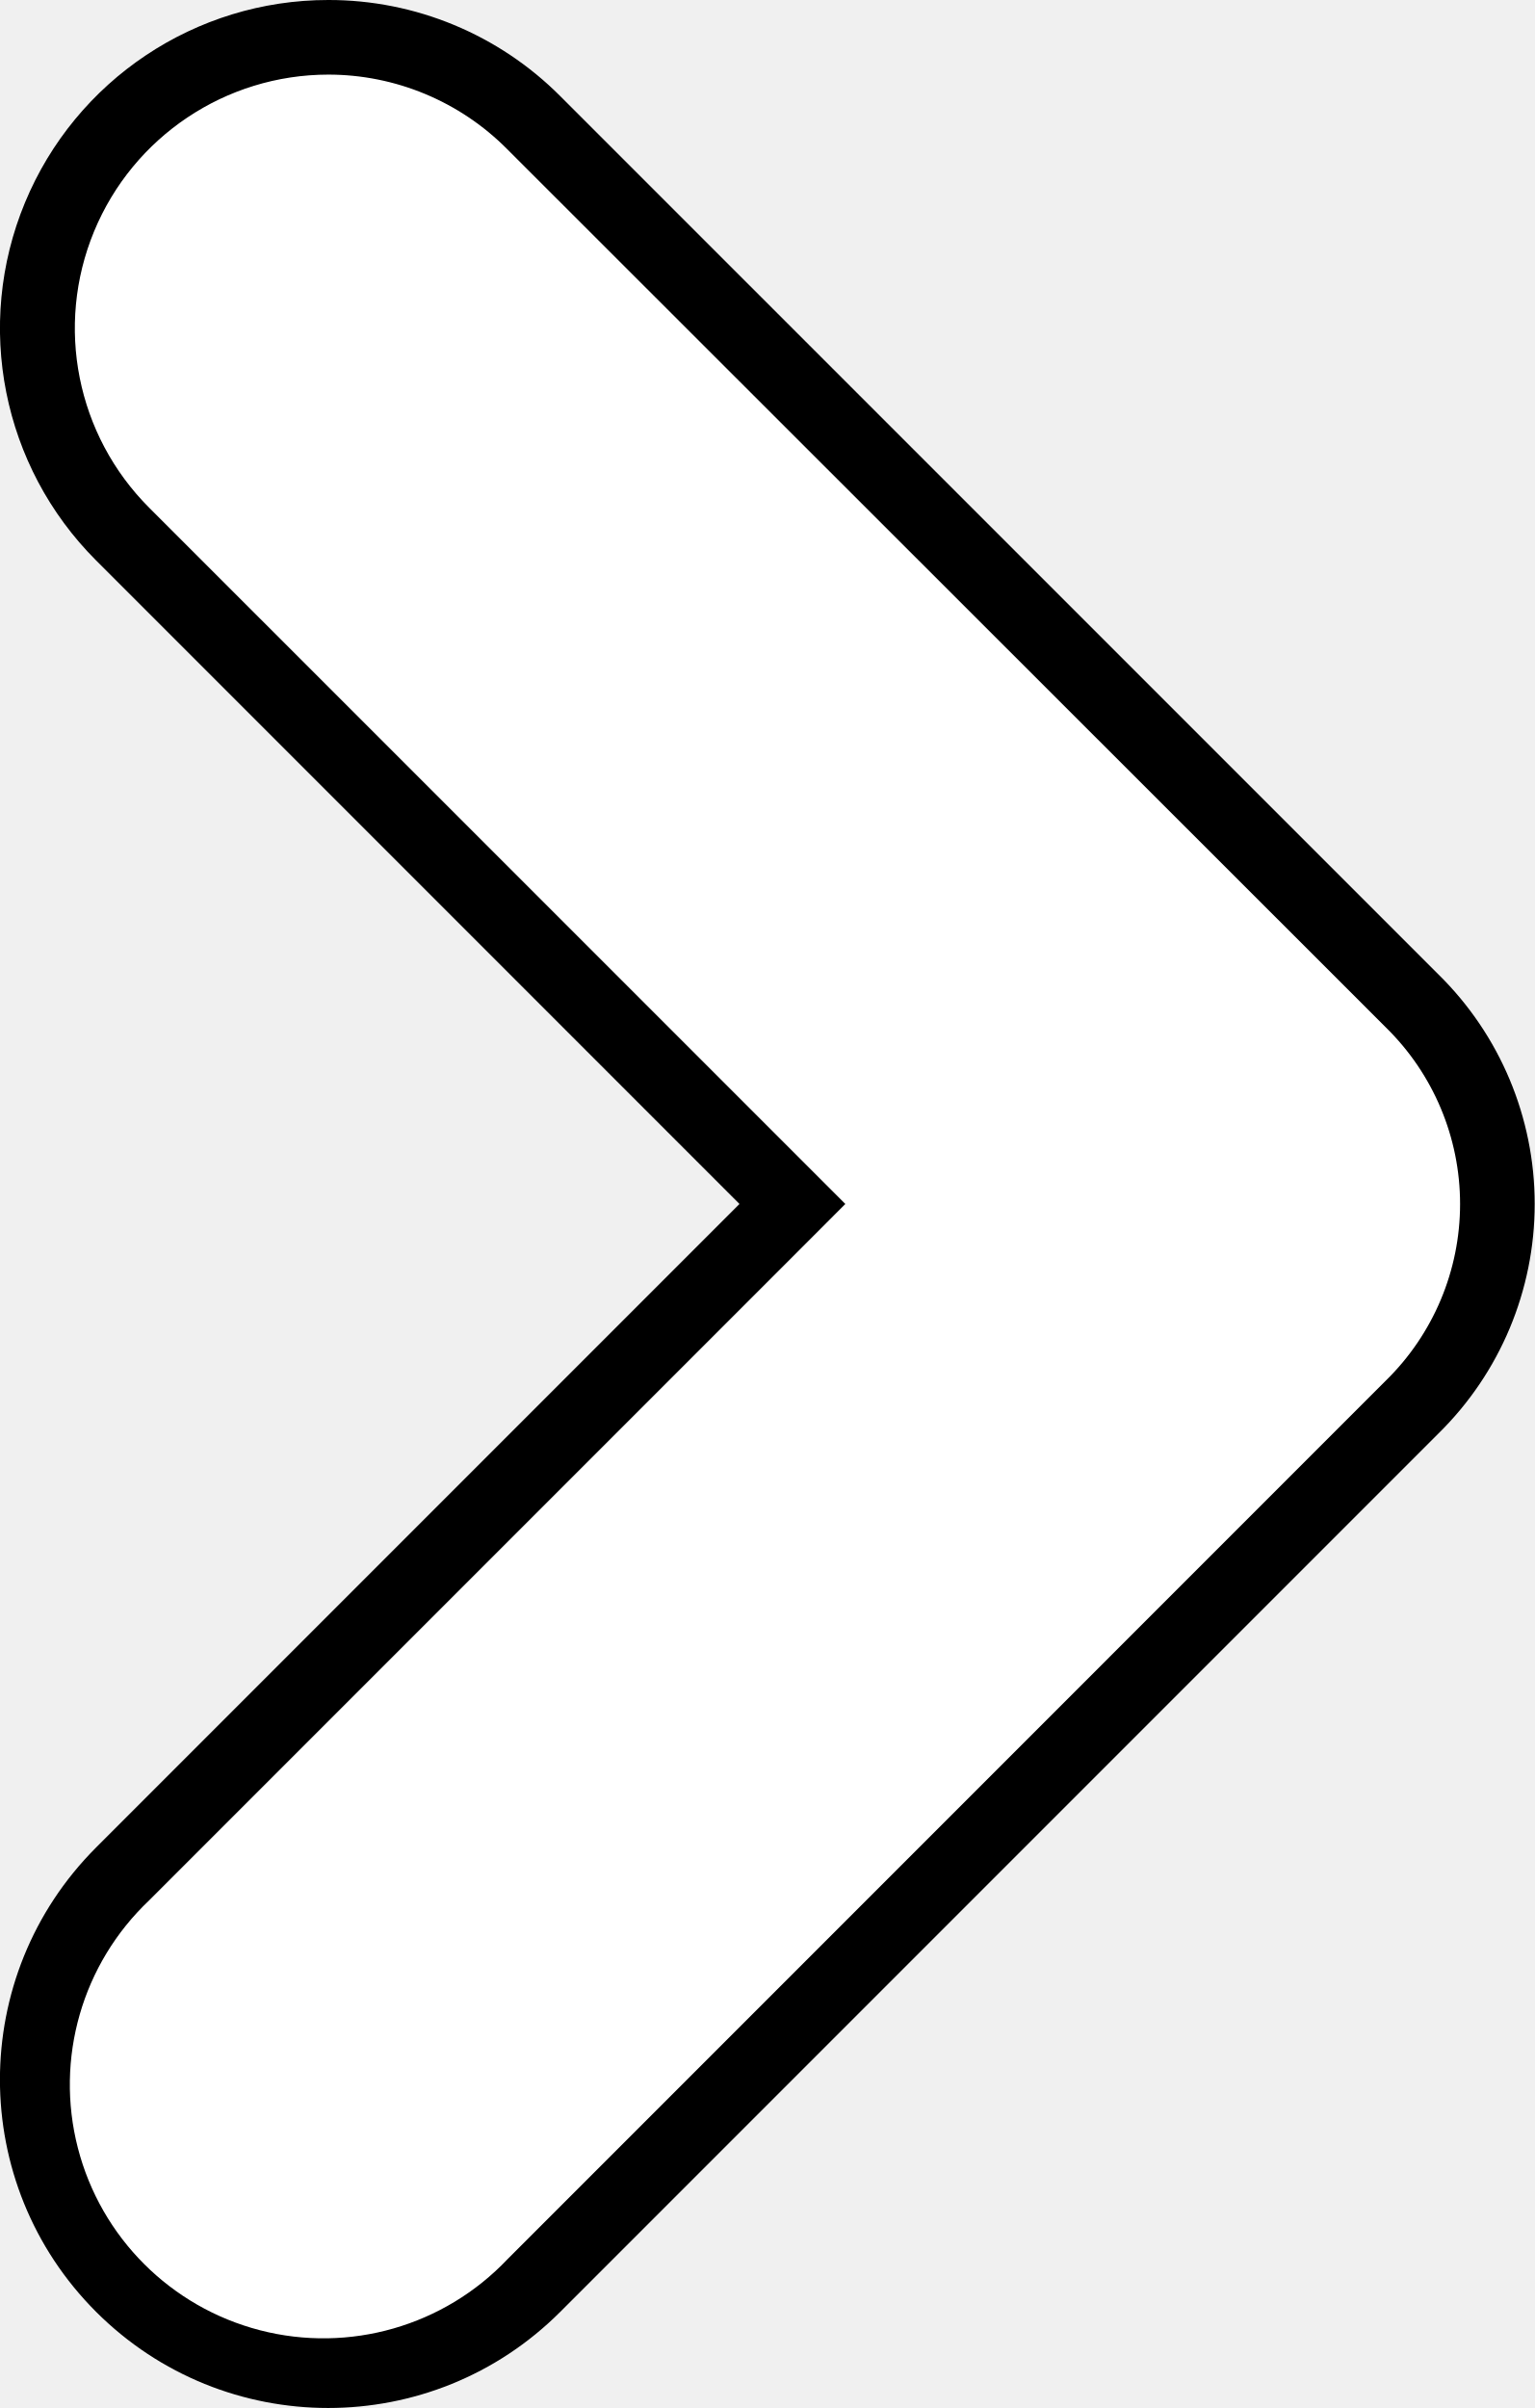
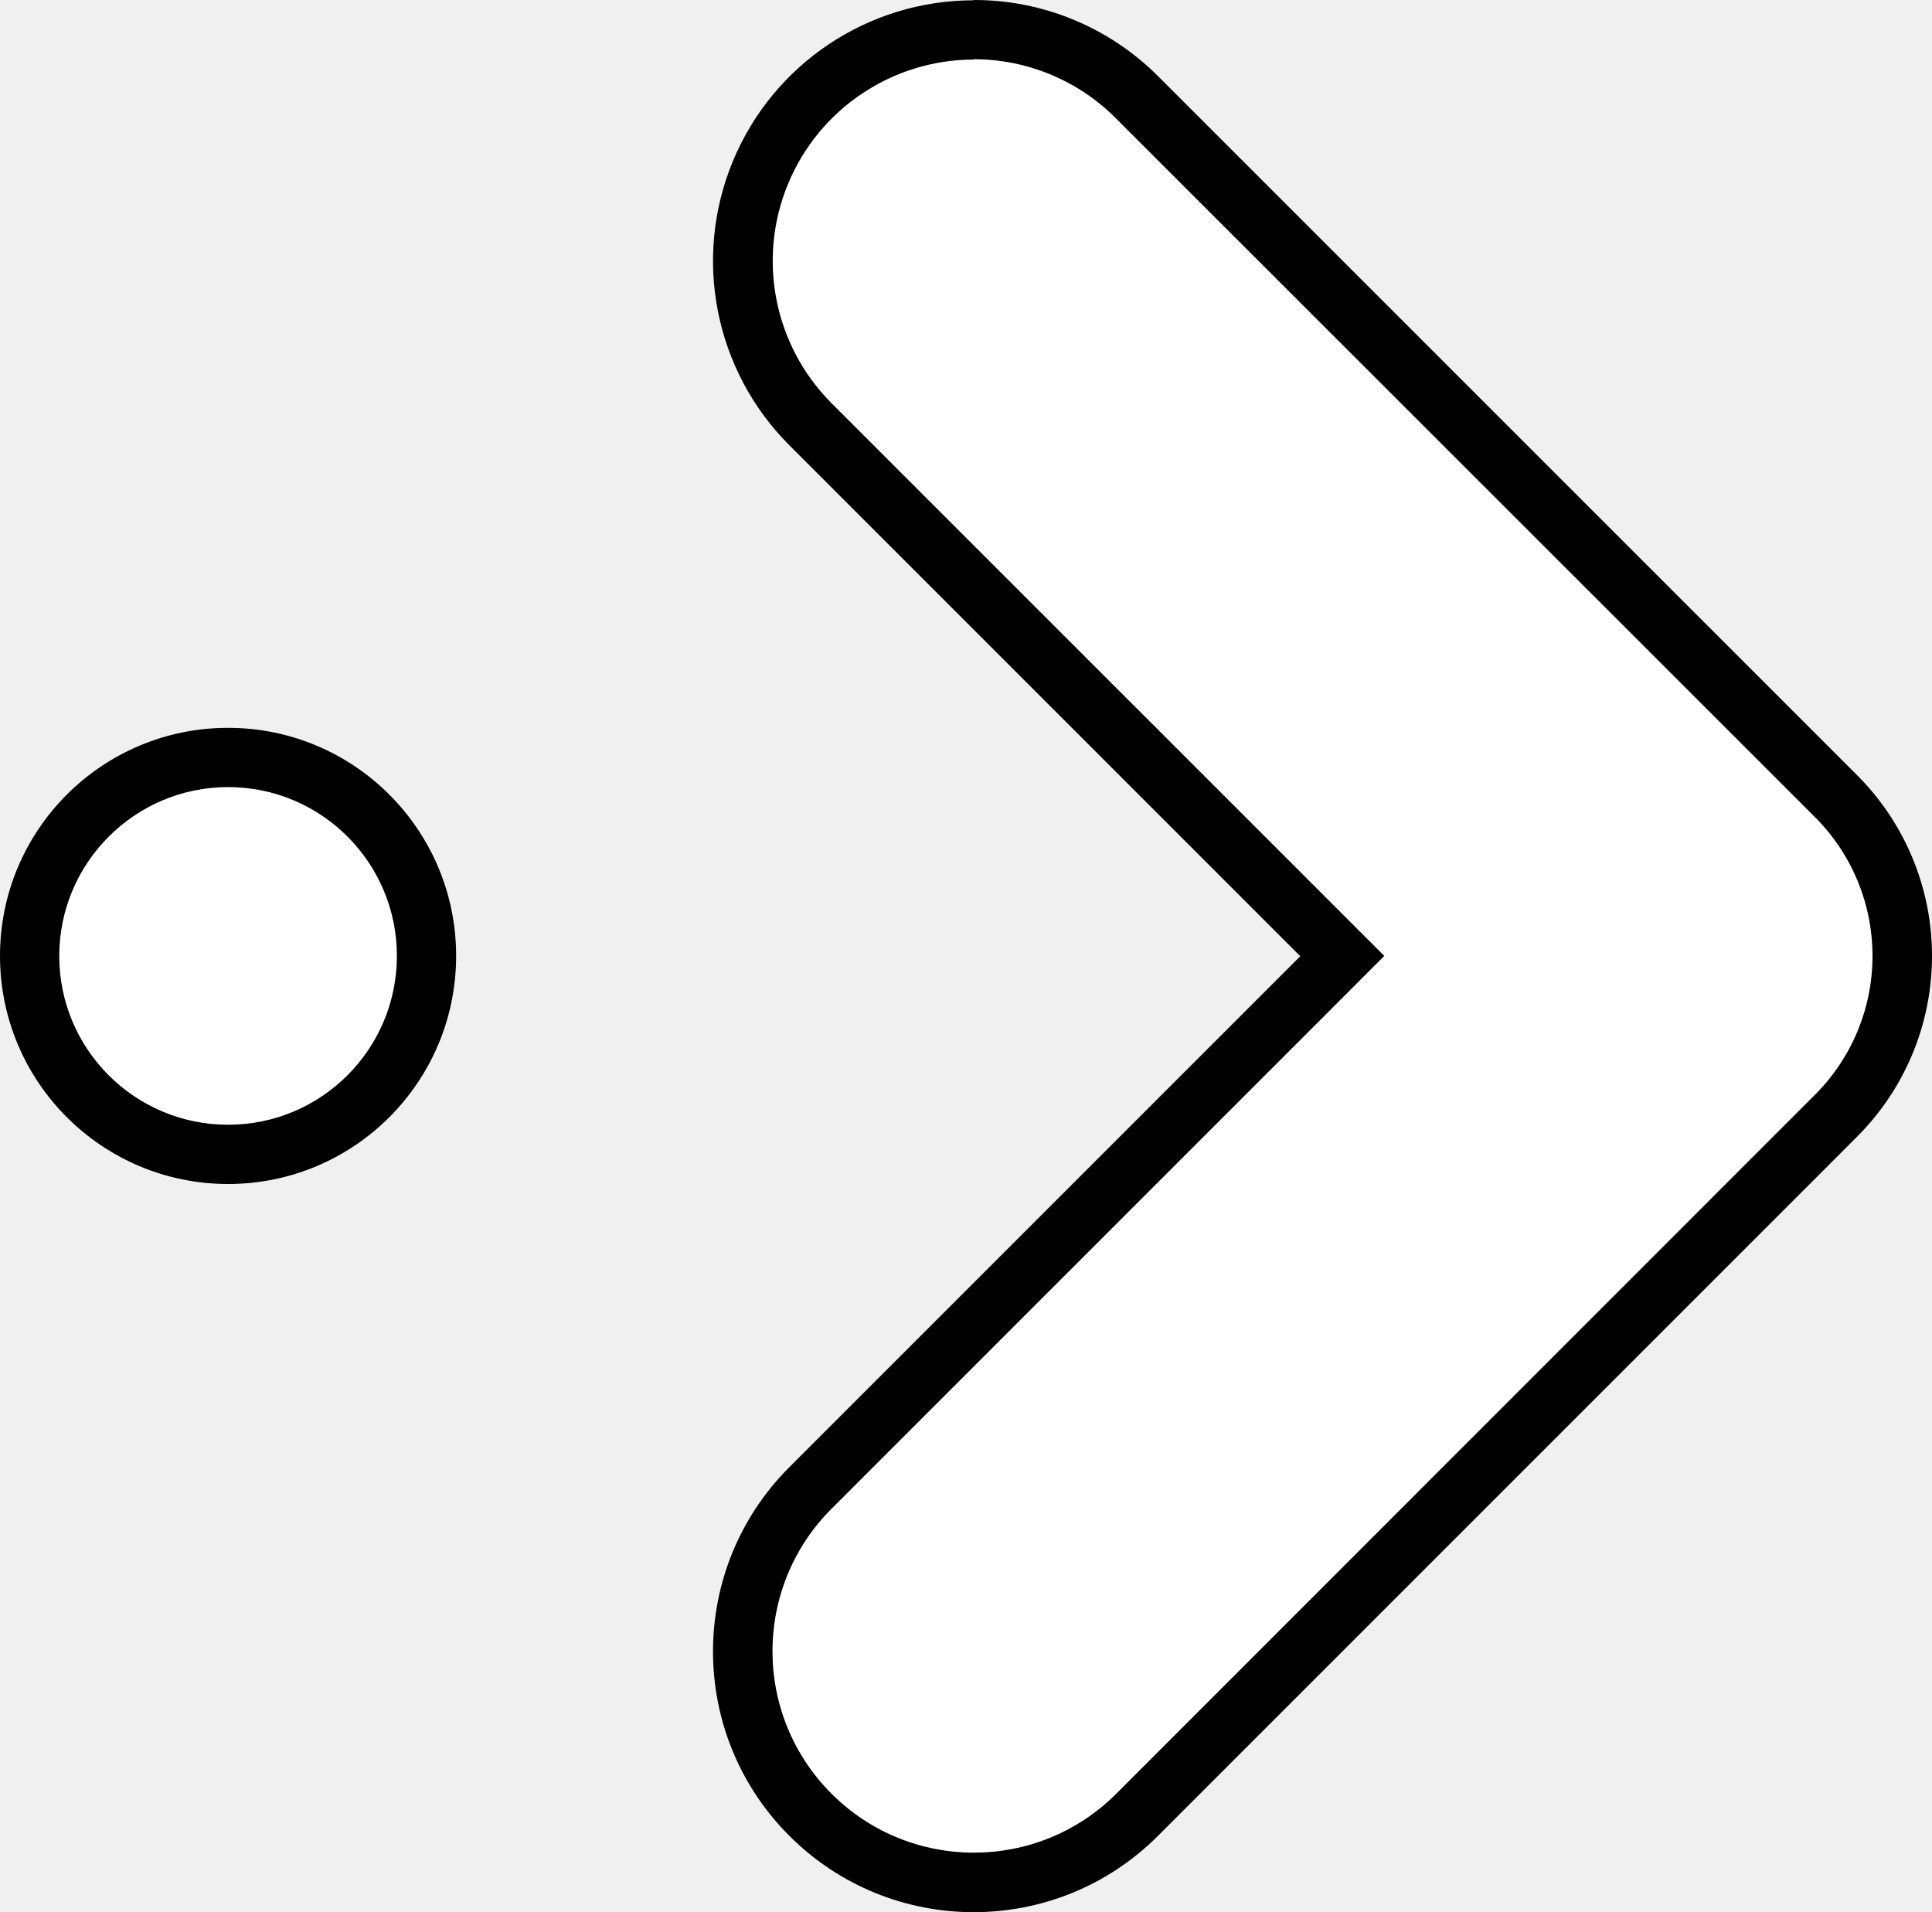
- <svg xmlns="http://www.w3.org/2000/svg" viewBox="0 0 205.73 322.73">
+ <svg xmlns="http://www.w3.org/2000/svg" viewBox="0 0 326.14 322.73">
  <defs>
-     <style>.cls-1{fill:#fff;}</style>
+     <style>.adf19198-bce9-42e1-b7a4-00c30c5b02ea{fill:#fff;}</style>
  </defs>
-   <g id="Layer_2" data-name="Layer 2">
-     <g id="Layer_1-2" data-name="Layer 1">
-       <path class="cls-1" d="M93.85,197.25,99,192.11a43.85,43.85,0,0,0,12.89-30.75A43.91,43.91,0,0,1,99,192.84,44.39,44.39,0,0,1,93.85,197.25Z" />
-       <path d="M111.88,161.36A43.85,43.85,0,0,1,99,192.11l-5.14,5.14A43.44,43.44,0,0,0,99,192.84a43.89,43.89,0,0,0,12.89-31.48Z" />
-       <path class="cls-1" d="M111.88,161.36A43.85,43.85,0,0,0,99,130.61l-5.14-5.14A44.39,44.39,0,0,1,99,129.88,43.86,43.86,0,0,1,111.88,161Z" />
-       <path d="M93.85,125.47,99,130.61a43.85,43.85,0,0,1,12.89,30.75V161a44.18,44.18,0,0,0-18-35.52Z" />
-       <path class="cls-1" d="M44,317.73a39,39,0,0,1-27.58-66.58l89.79-89.78L16.42,71.58A39,39,0,0,1,71.58,16.42L189.31,134.15a38.11,38.11,0,0,1,0,54.43L71.58,306.31A38.79,38.79,0,0,1,44,317.73Z" />
-       <path d="M44,10A33.78,33.78,0,0,1,68,20L180.63,132.55l5.14,5.14a33.12,33.12,0,0,1,0,47.35l-5.14,5.14L68.05,302.77A34,34,0,1,1,20,254.69l86.25-86.25,7.07-7.08-7.07-7.07L20,68.05A34,34,0,0,1,44,10M44,0A44,44,0,0,0,12.88,75.11l86.25,86.25L12.88,247.61a44,44,0,1,0,62.23,62.23L187.7,197.25l5.14-5.14a43.12,43.12,0,0,0,0-61.5l-5.14-5.14L75.11,12.89A43.82,43.82,0,0,0,44,0Z" />
+   <g id="a4600538-ffc8-484f-9626-02d85bedda50" data-name="Layer 2">
+     <g id="a1fb0509-4ec4-4ea9-92a8-bbab00fa016c" data-name="Layer 2">
+       <circle class="adf19198-bce9-42e1-b7a4-00c30c5b02ea" cx="38.5" cy="161.36" r="33.5" />
+       <path d="M38.5,132.86A28.5,28.5,0,1,1,10,161.36a28.54,28.54,0,0,1,28.5-28.5m0-10A38.5,38.5,0,1,0,77,161.36a38.5,38.5,0,0,0-38.5-38.5Z" />
+     </g>
+     <g id="a5fee0a7-04c6-4920-8a87-9169256ab143" data-name="Layer 1">
+       <path class="adf19198-bce9-42e1-b7a4-00c30c5b02ea" d="M214.26,193.38l5.14-5.14a43.85,43.85,0,0,0,12.89-30.75A43.91,43.91,0,0,1,219.4,189,44.39,44.39,0,0,1,214.26,193.38Z" />
+       <path d="M232.29,157.49a43.85,43.85,0,0,1-12.89,30.75l-5.14,5.14A44.39,44.39,0,0,0,219.4,189a43.91,43.91,0,0,0,12.89-31.48Z" />
+       <path class="adf19198-bce9-42e1-b7a4-00c30c5b02ea" d="M232.29,157.49a43.85,43.85,0,0,0-12.89-30.75l-5.14-5.14A44.39,44.39,0,0,1,219.4,126a43.86,43.86,0,0,1,12.89,31.11Z" />
+       <path d="M214.26,121.6l5.14,5.14a43.85,43.85,0,0,1,12.89,30.75v-.37A43.86,43.86,0,0,0,219.4,126a44.39,44.39,0,0,0-5.14-4.41Z" />
+       <path class="adf19198-bce9-42e1-b7a4-00c30c5b02ea" d="M164.4,317.73a39,39,0,0,1-27.57-66.58l89.78-89.79L136.83,71.58A39,39,0,0,1,192,16.42L309.72,134.15a38.13,38.13,0,0,1,0,54.43L192,306.31A38.76,38.76,0,0,1,164.4,317.73Z" />
+       <path d="M164.4,10a33.79,33.79,0,0,1,24,10L301,132.55l5.14,5.14a33.12,33.12,0,0,1,0,47.35L301,190.18,188.45,302.77a34,34,0,1,1-48.09-48.08l86.25-86.25,7.07-7.08-7.07-7.07L140.36,68.05a34,34,0,0,1,24-58m0-10a44,44,0,0,0-31.11,75.11l86.25,86.25-86.25,86.25a44,44,0,1,0,62.23,62.23L308.11,197.26l5.14-5.15a43.12,43.12,0,0,0,0-61.5l-5.14-5.14L195.52,12.89A43.84,43.84,0,0,0,164.4,0Z" />
    </g>
  </g>
</svg>
